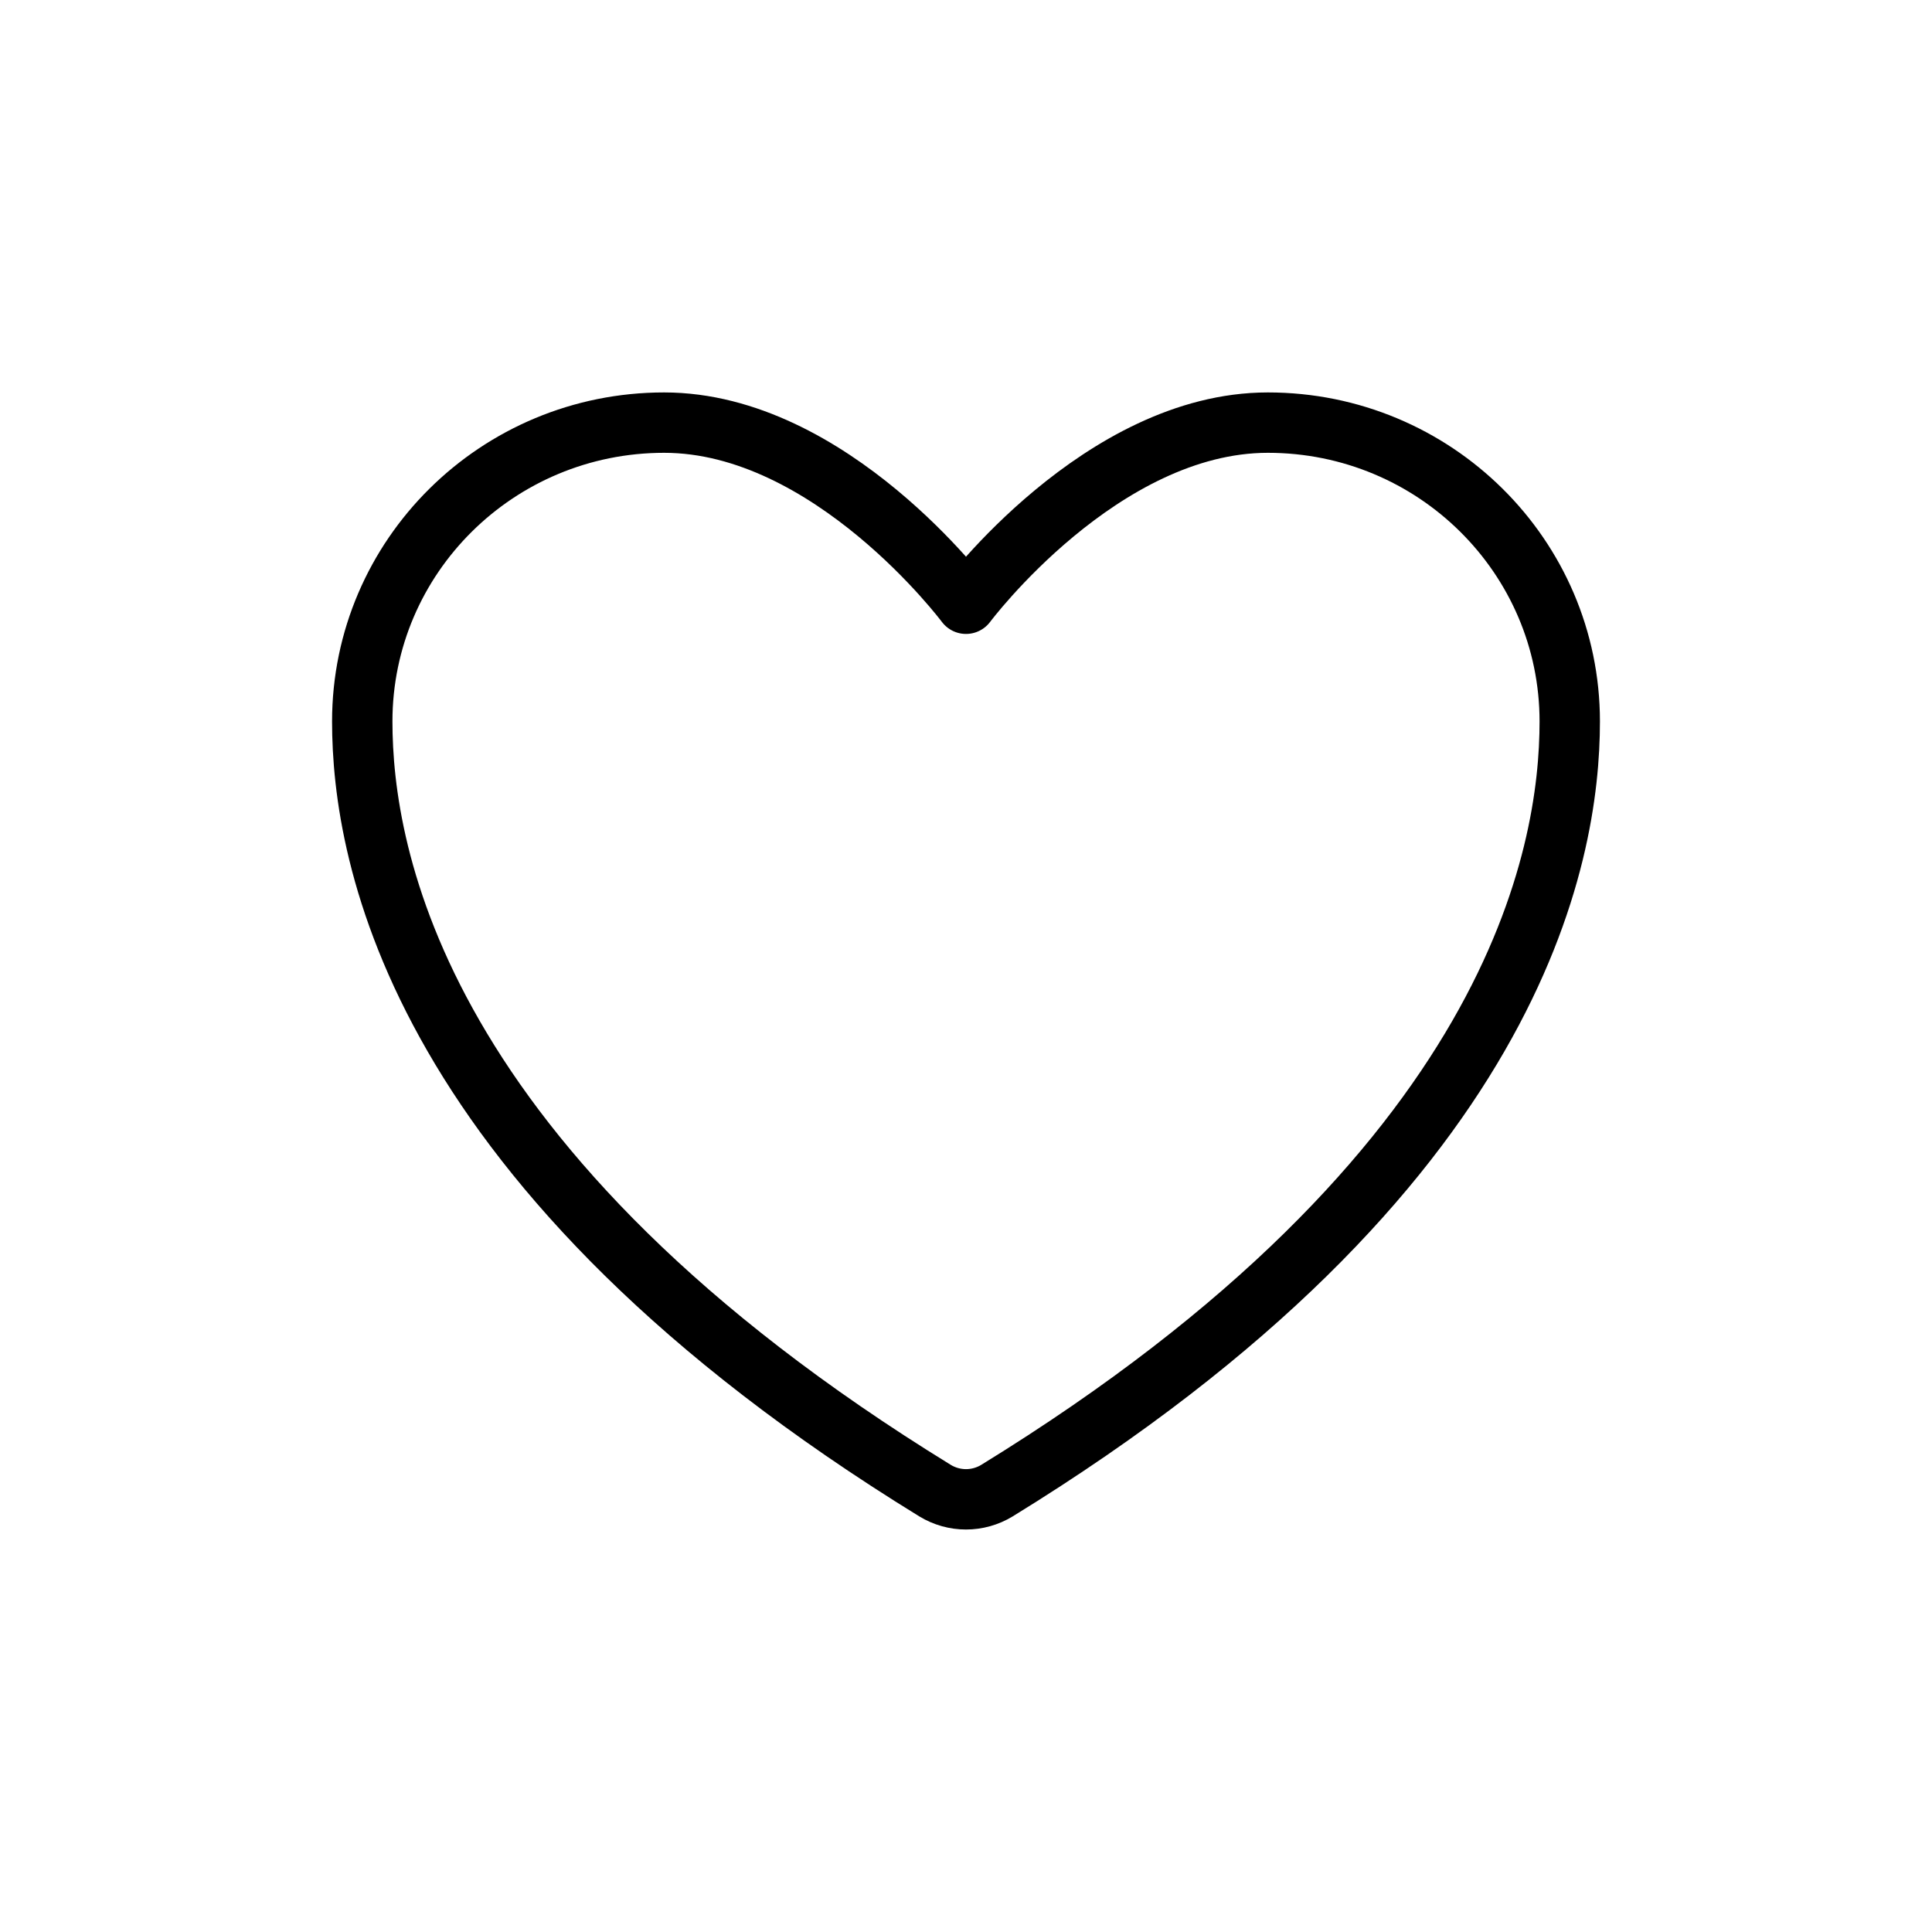
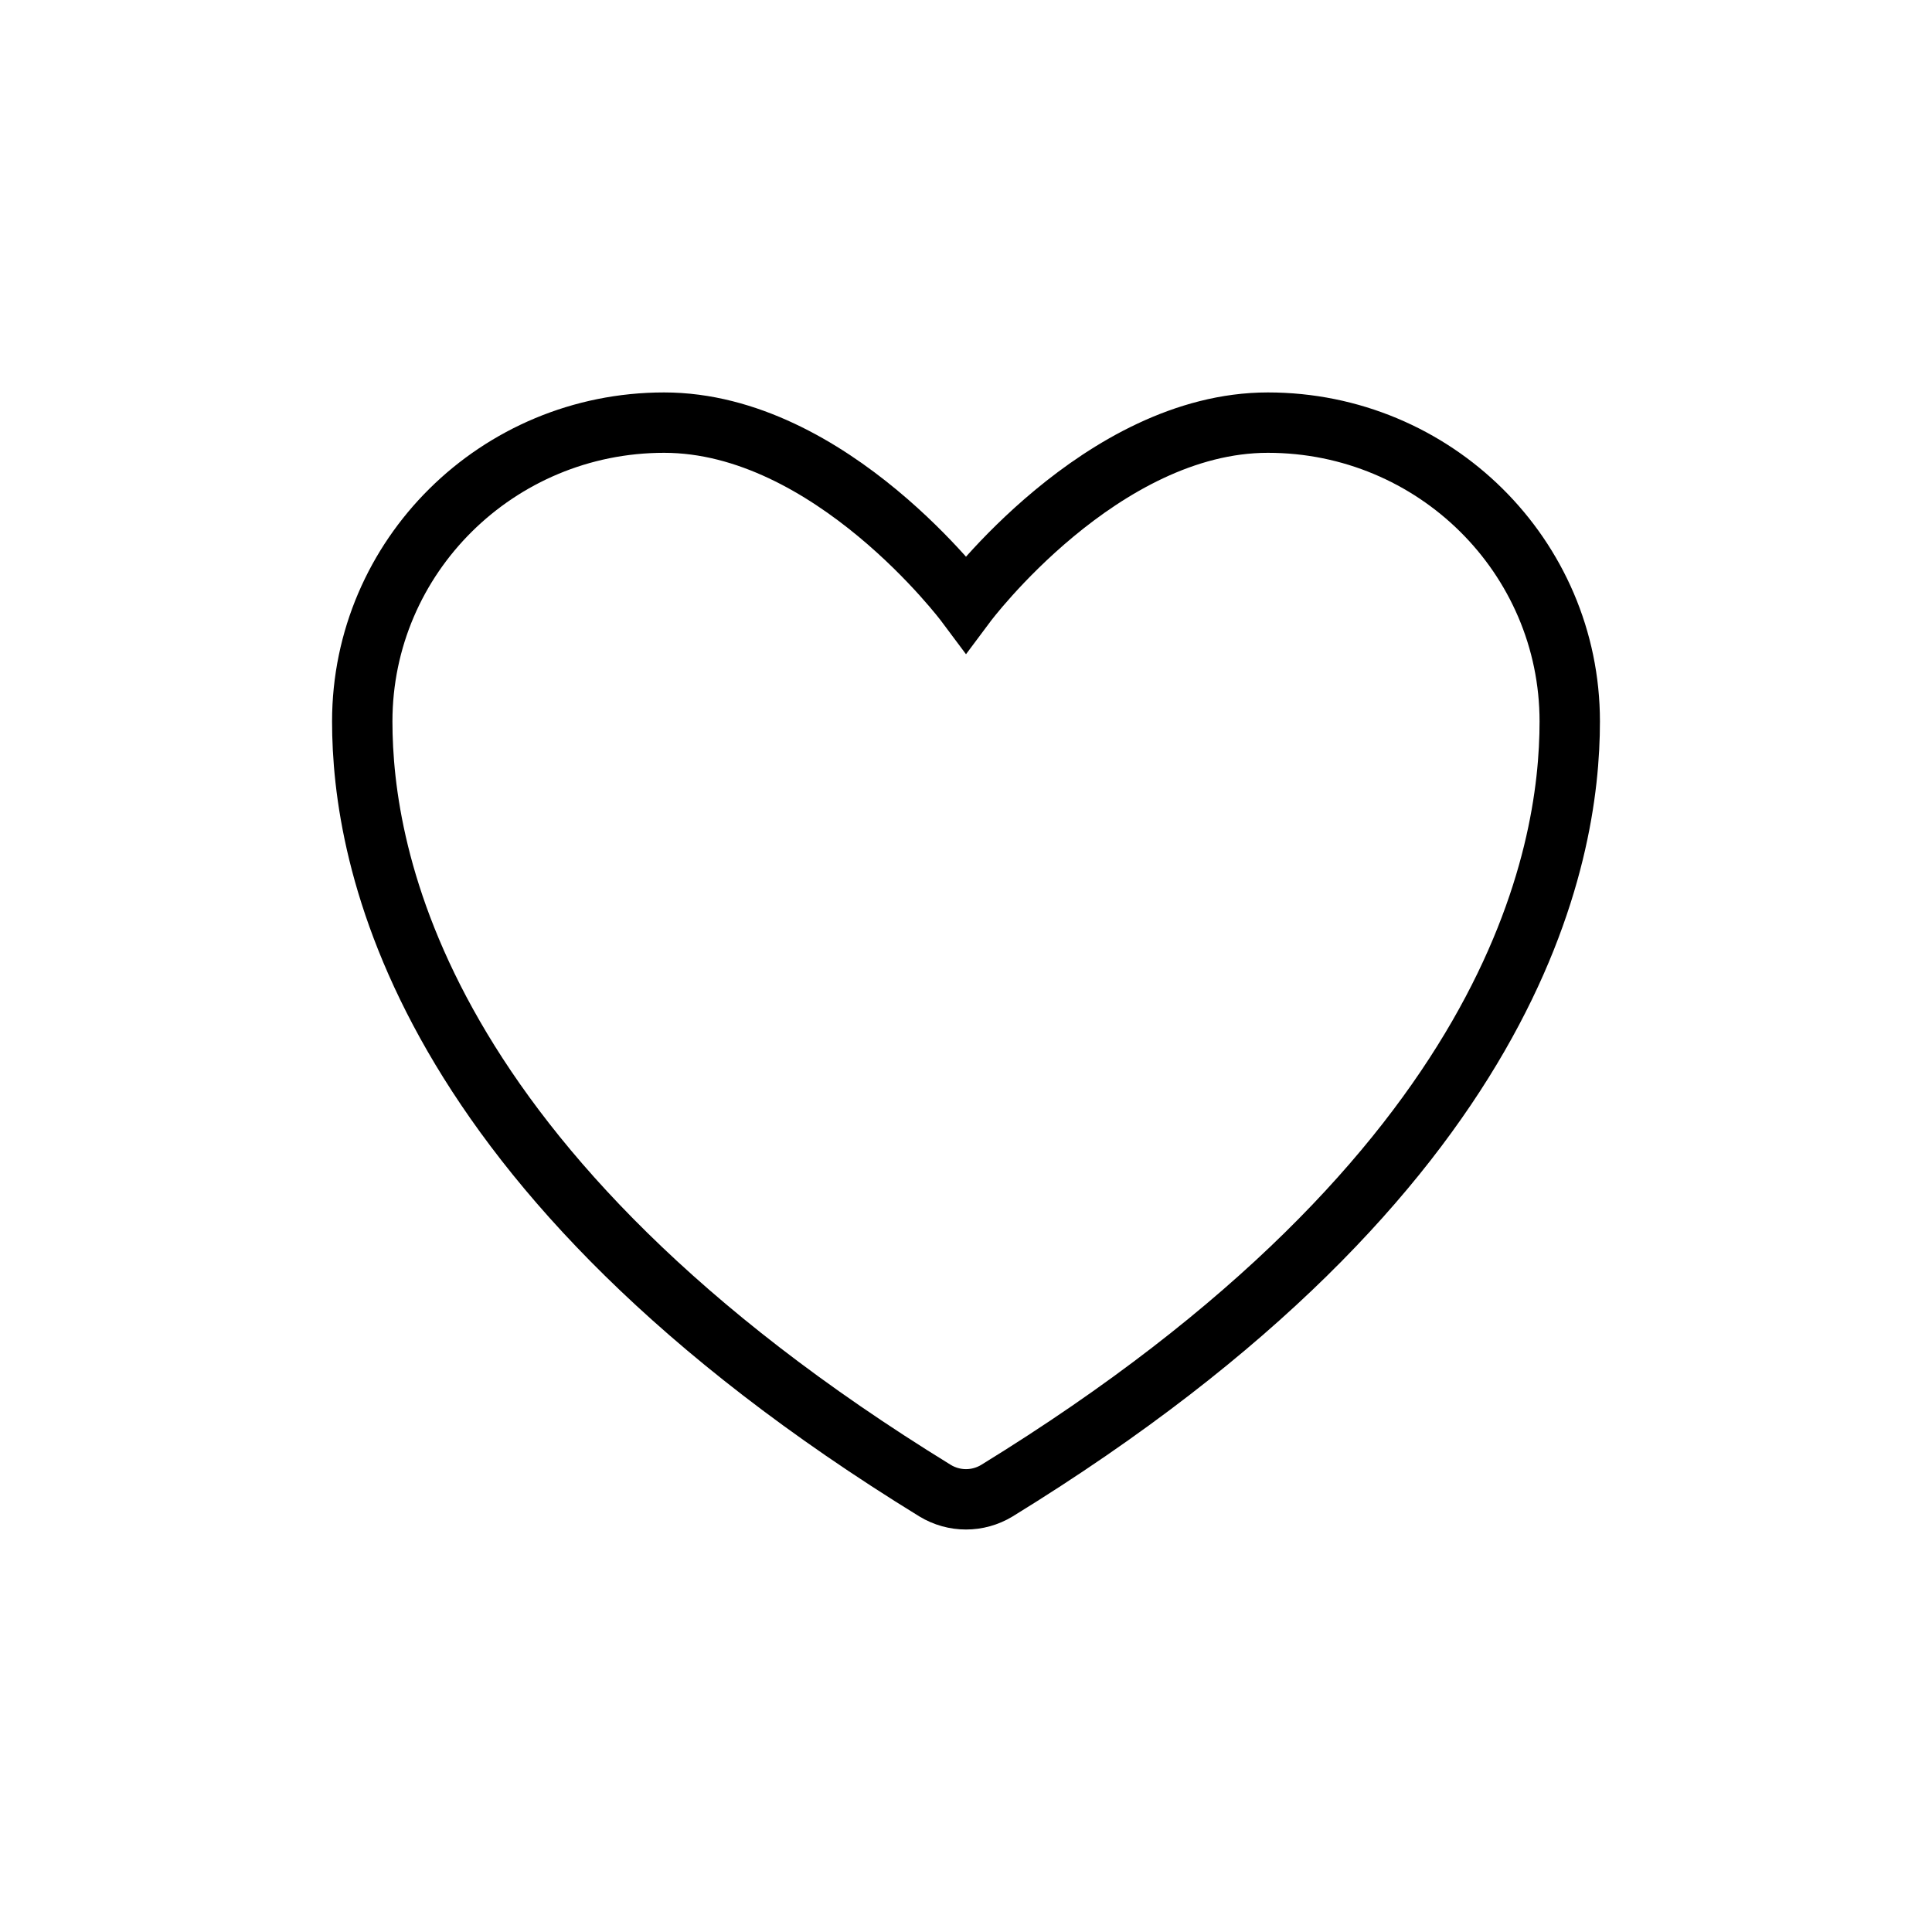
<svg xmlns="http://www.w3.org/2000/svg" width="32" height="32" fill="none">
-   <path stroke="#000" stroke-linecap="round" stroke-linejoin="round" strokeWidth="1.5" d="M11 7c-2.761 0-5 2.216-5 4.95 0 2.207.875 7.445 9.488 12.74a.985.985 0 0 0 1.024 0C25.125 19.395 26 14.157 26 11.95 26 9.216 23.761 7 21 7s-5 3-5 3-2.239-3-5-3Z" />
+   <path stroke="#000" strokeLinecap="round" strokeLinejoin="round" strokeWidth="1.5" d="M11 7c-2.761 0-5 2.216-5 4.95 0 2.207.875 7.445 9.488 12.74a.985.985 0 0 0 1.024 0C25.125 19.395 26 14.157 26 11.95 26 9.216 23.761 7 21 7s-5 3-5 3-2.239-3-5-3Z" />
</svg>
